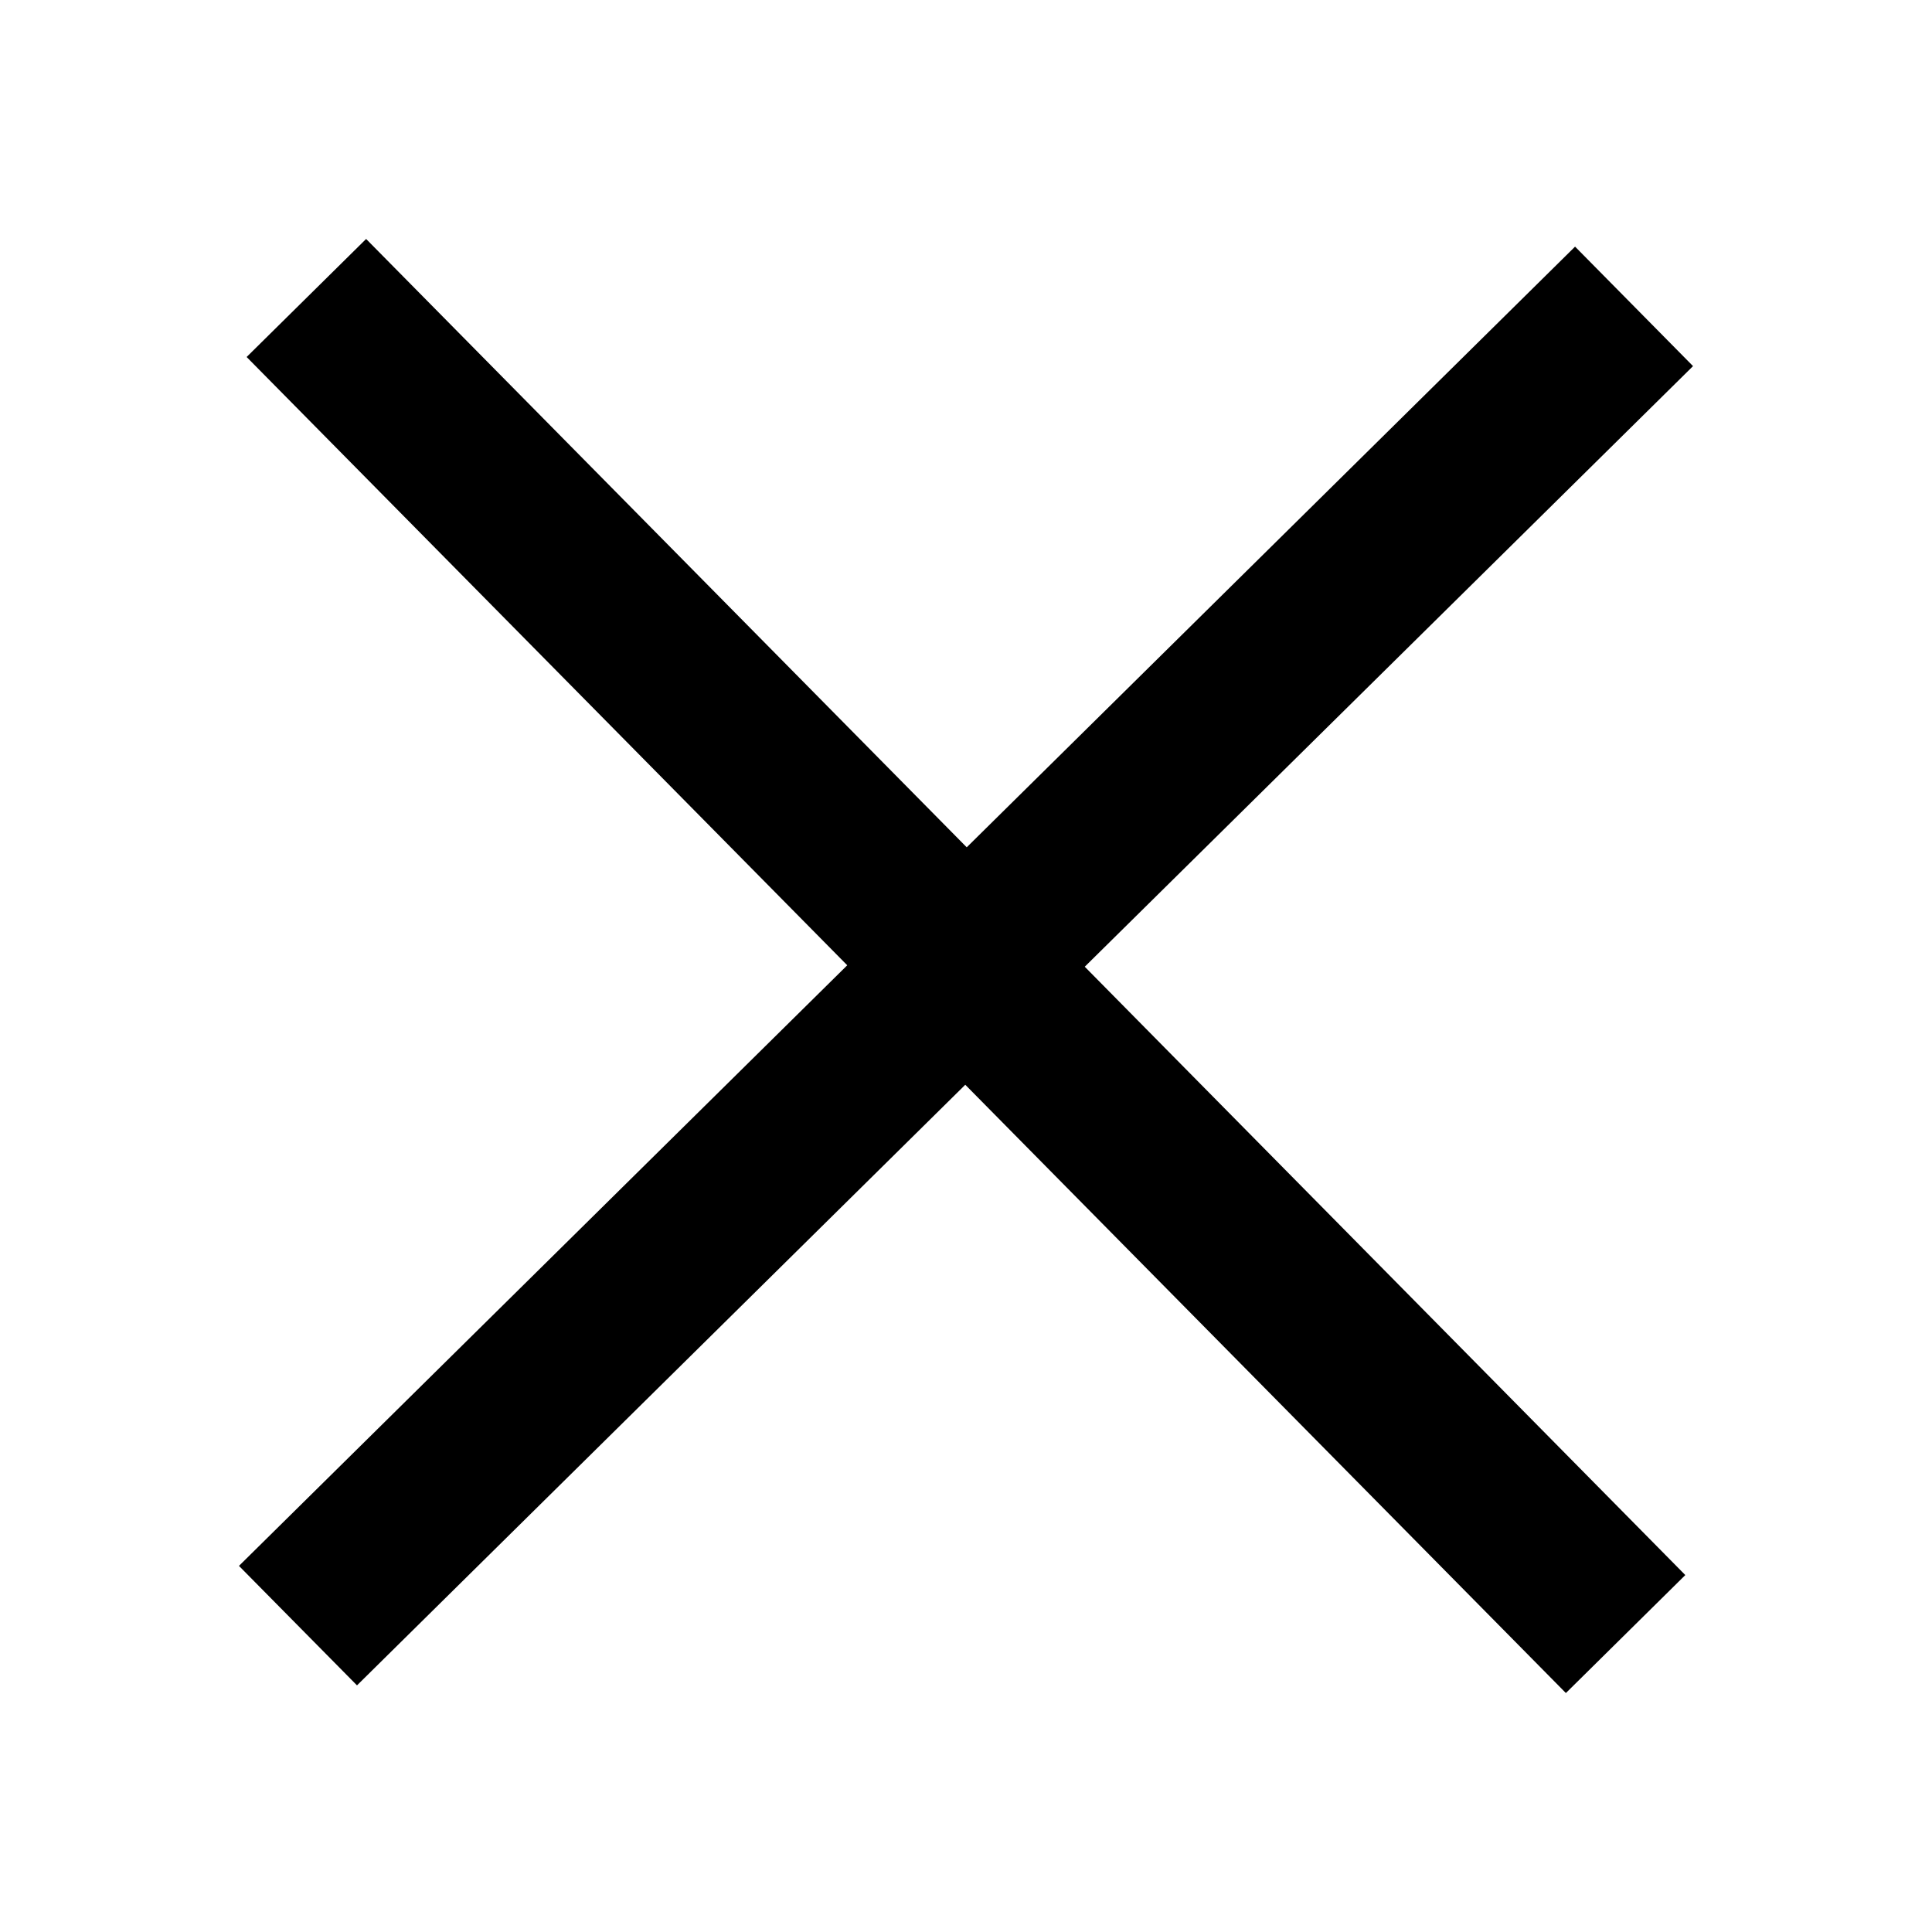
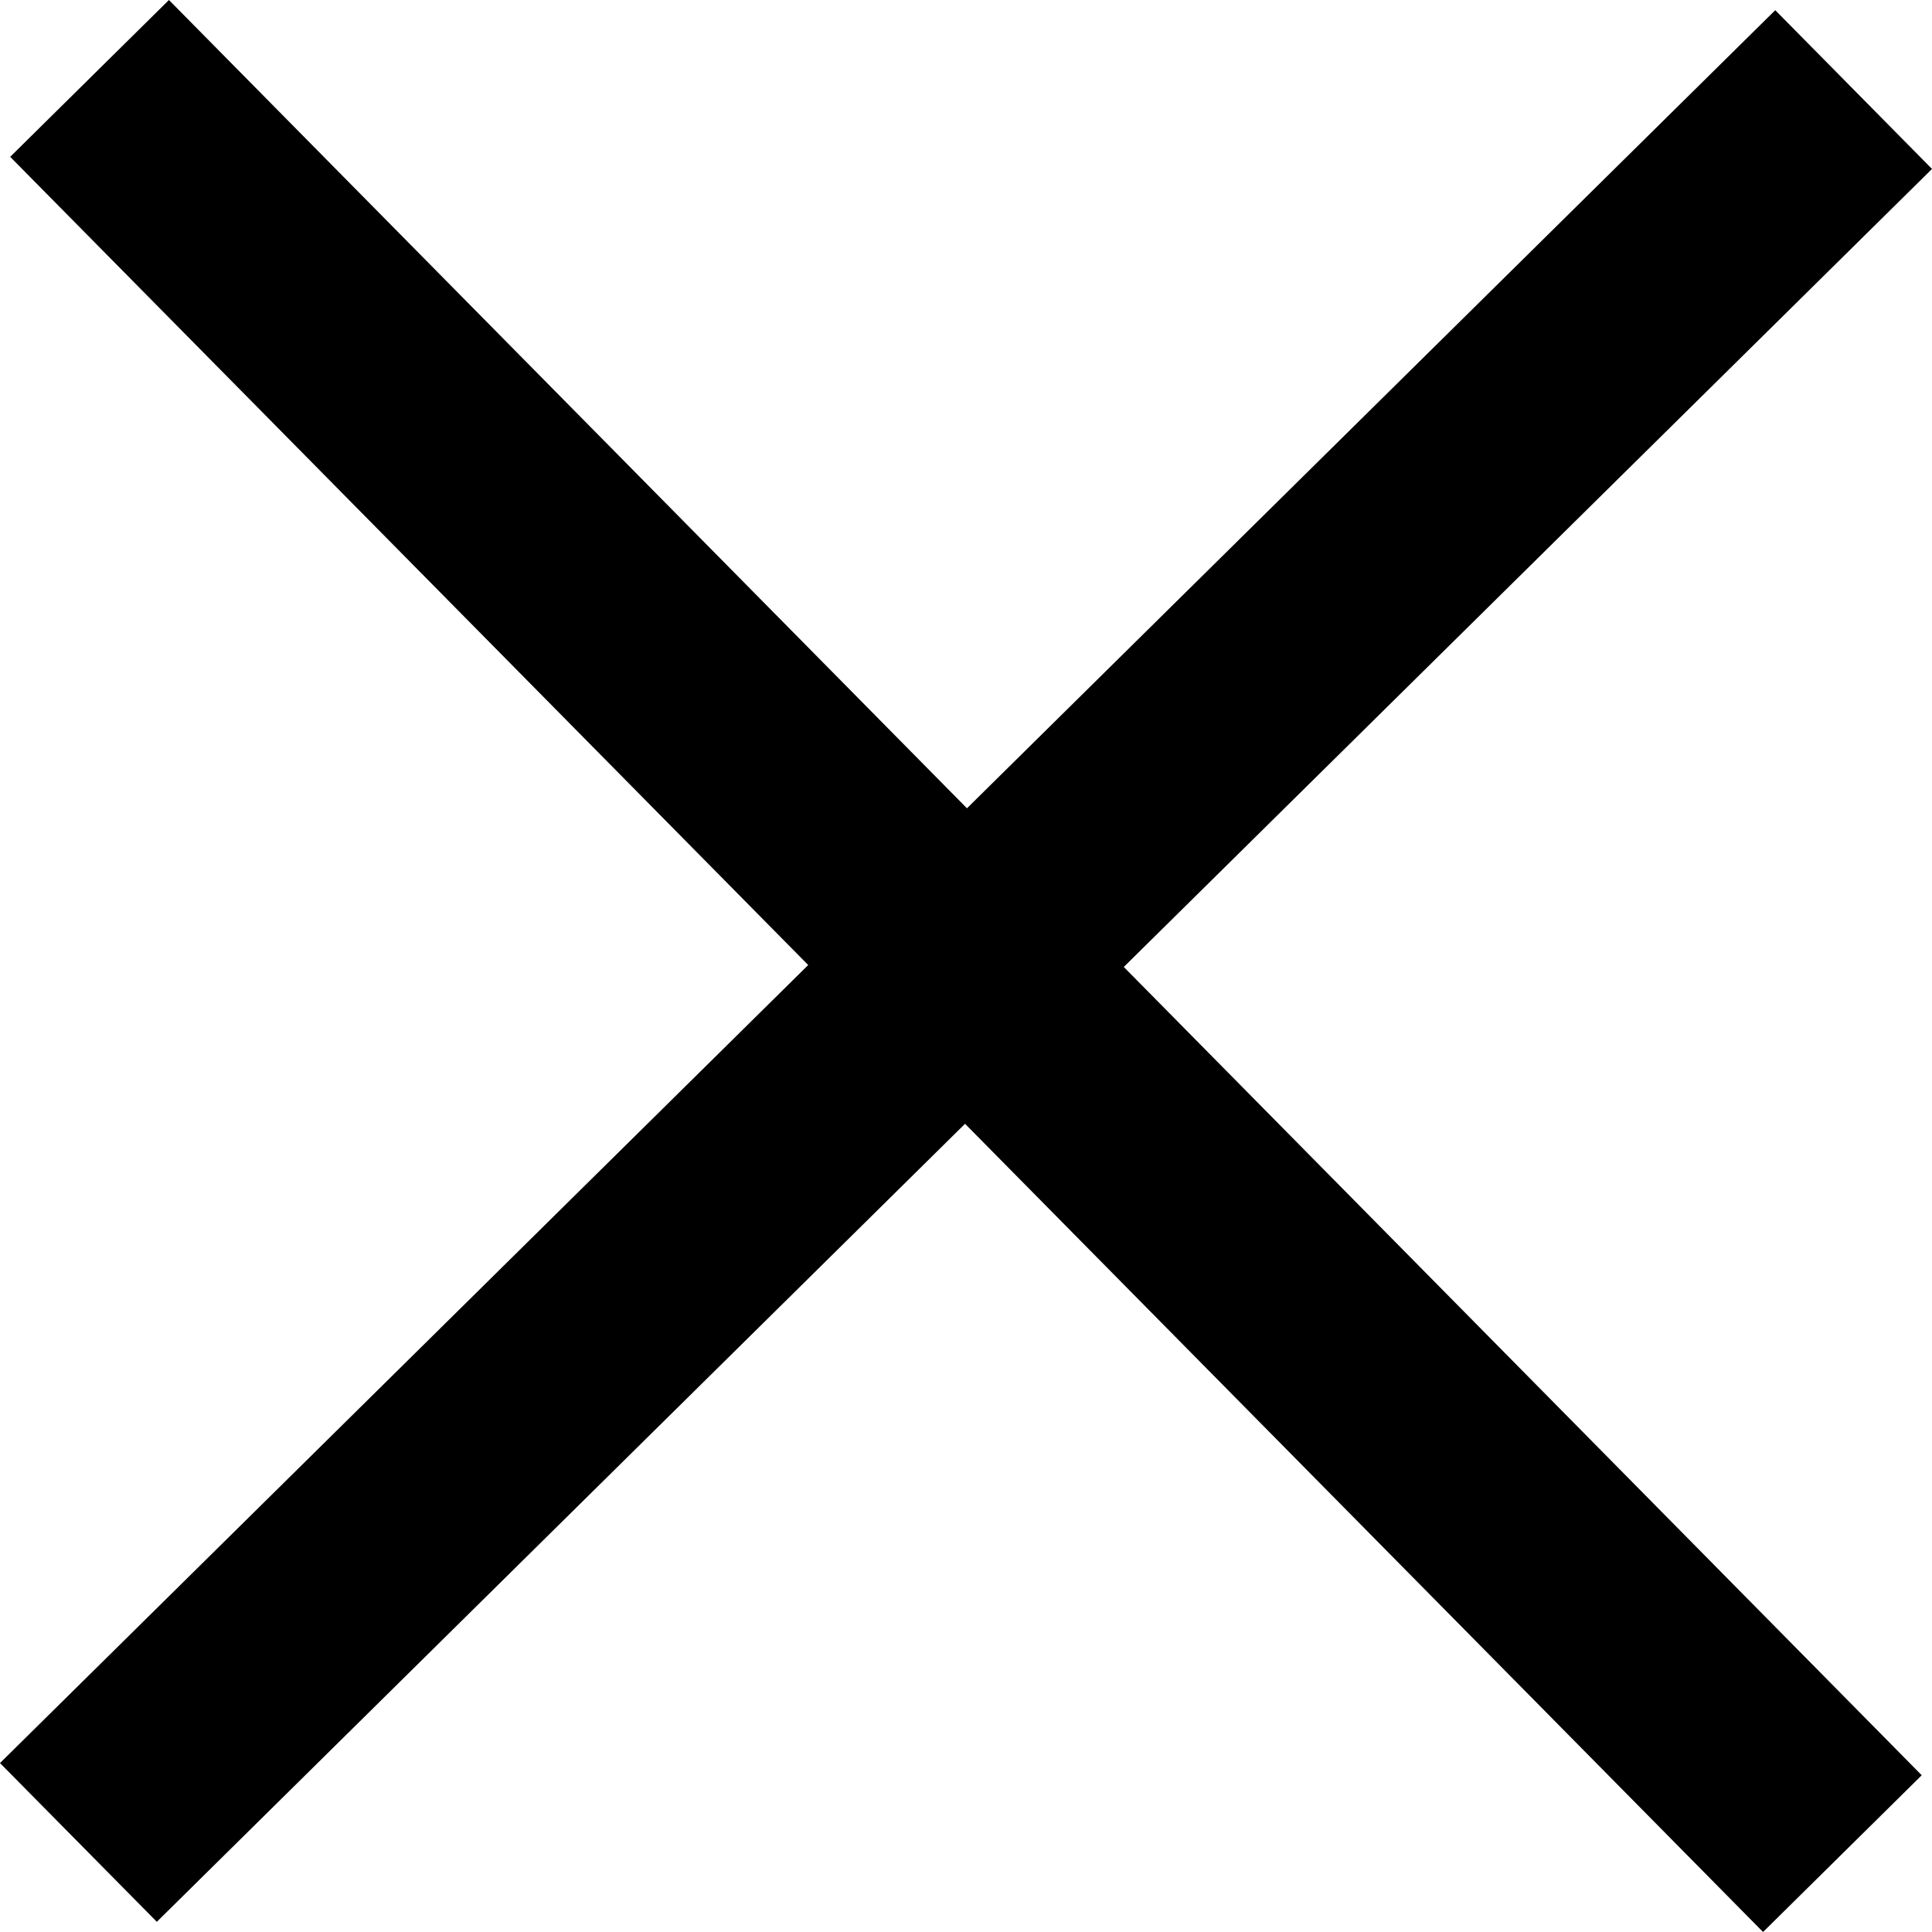
- <svg xmlns="http://www.w3.org/2000/svg" version="1.1" id="Layer_1" x="0px" y="0px" width="32px" height="32px" viewBox="0 0 32 32" style="enable-background:new 0 0 32 32;" xml:space="preserve">
+ <svg xmlns="http://www.w3.org/2000/svg" version="1.1" id="Layer_1" x="0px" y="0px" width="24.084px" height="24.084px" viewBox="3.958 3.958 24.084 24.084" enable-background="new 3.958 3.958 24.084 24.084" xml:space="preserve">
  <polygon points="28.042,6.064 26.088,4.085 16.012,14.034 6.064,3.958 4.085,5.913 14.033,15.988 3.958,25.936 5.913,27.915   15.988,17.967 25.936,28.042 27.914,26.088 17.967,16.012 " />
</svg>
